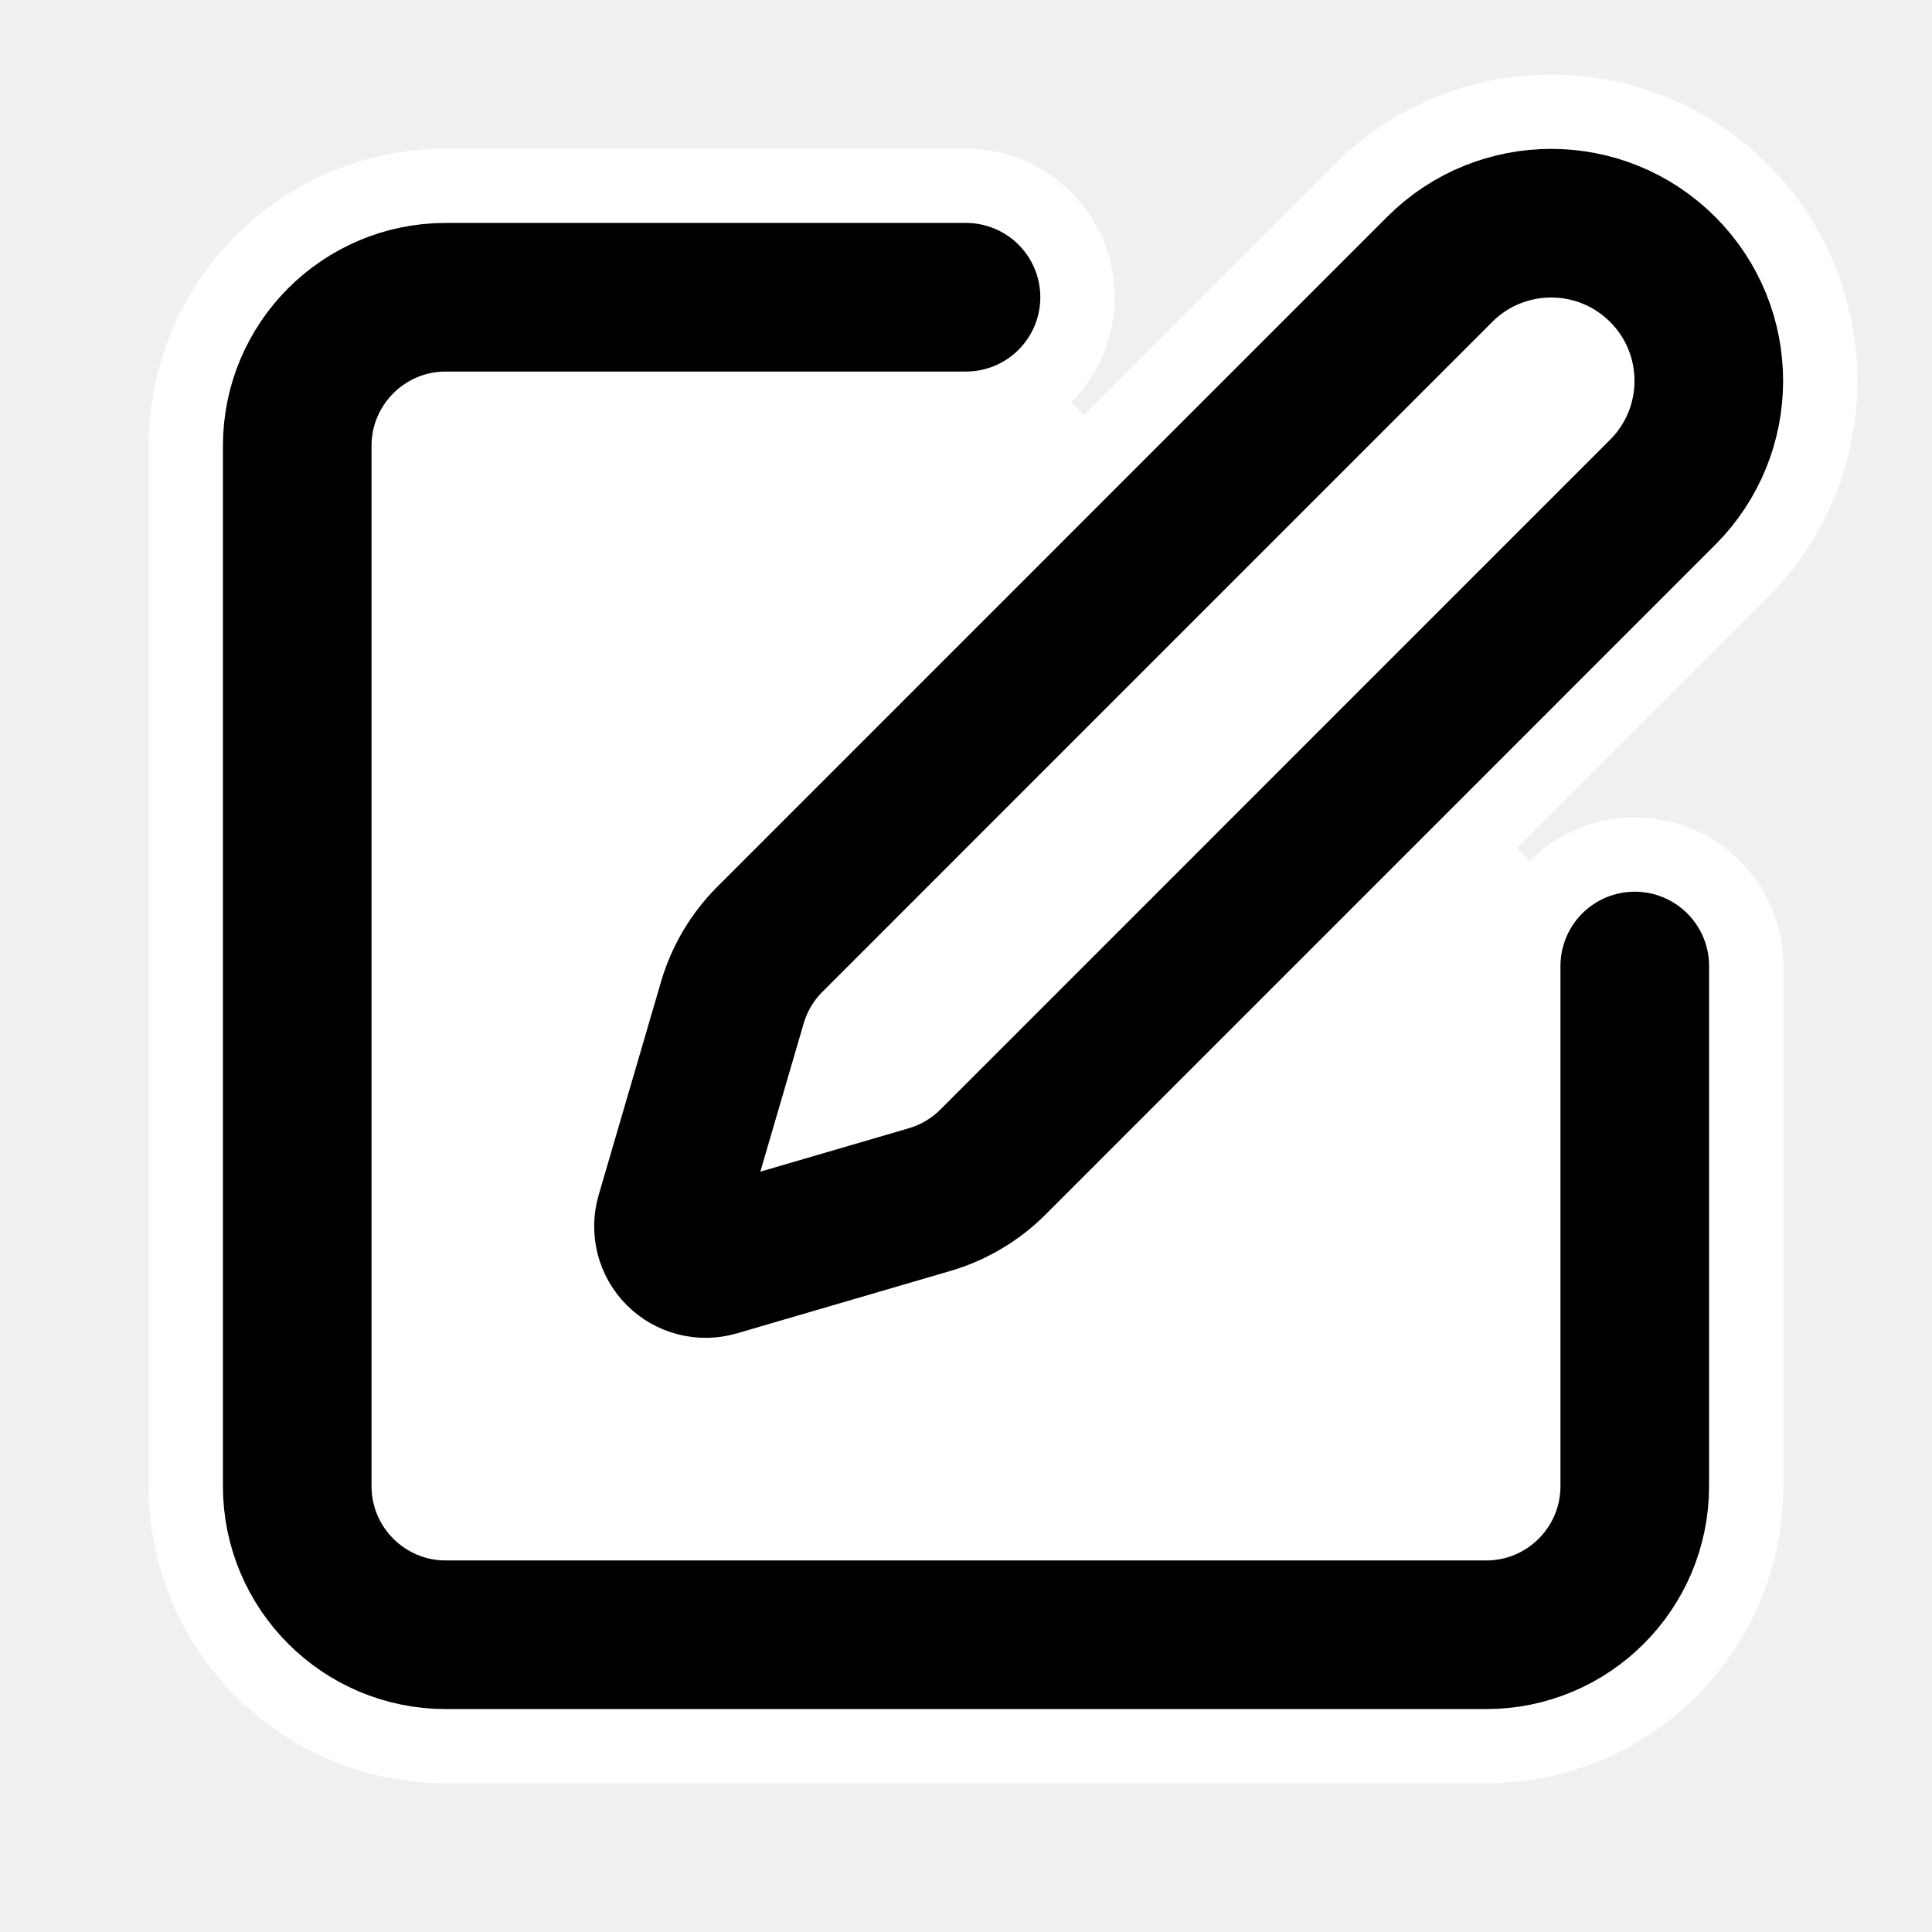
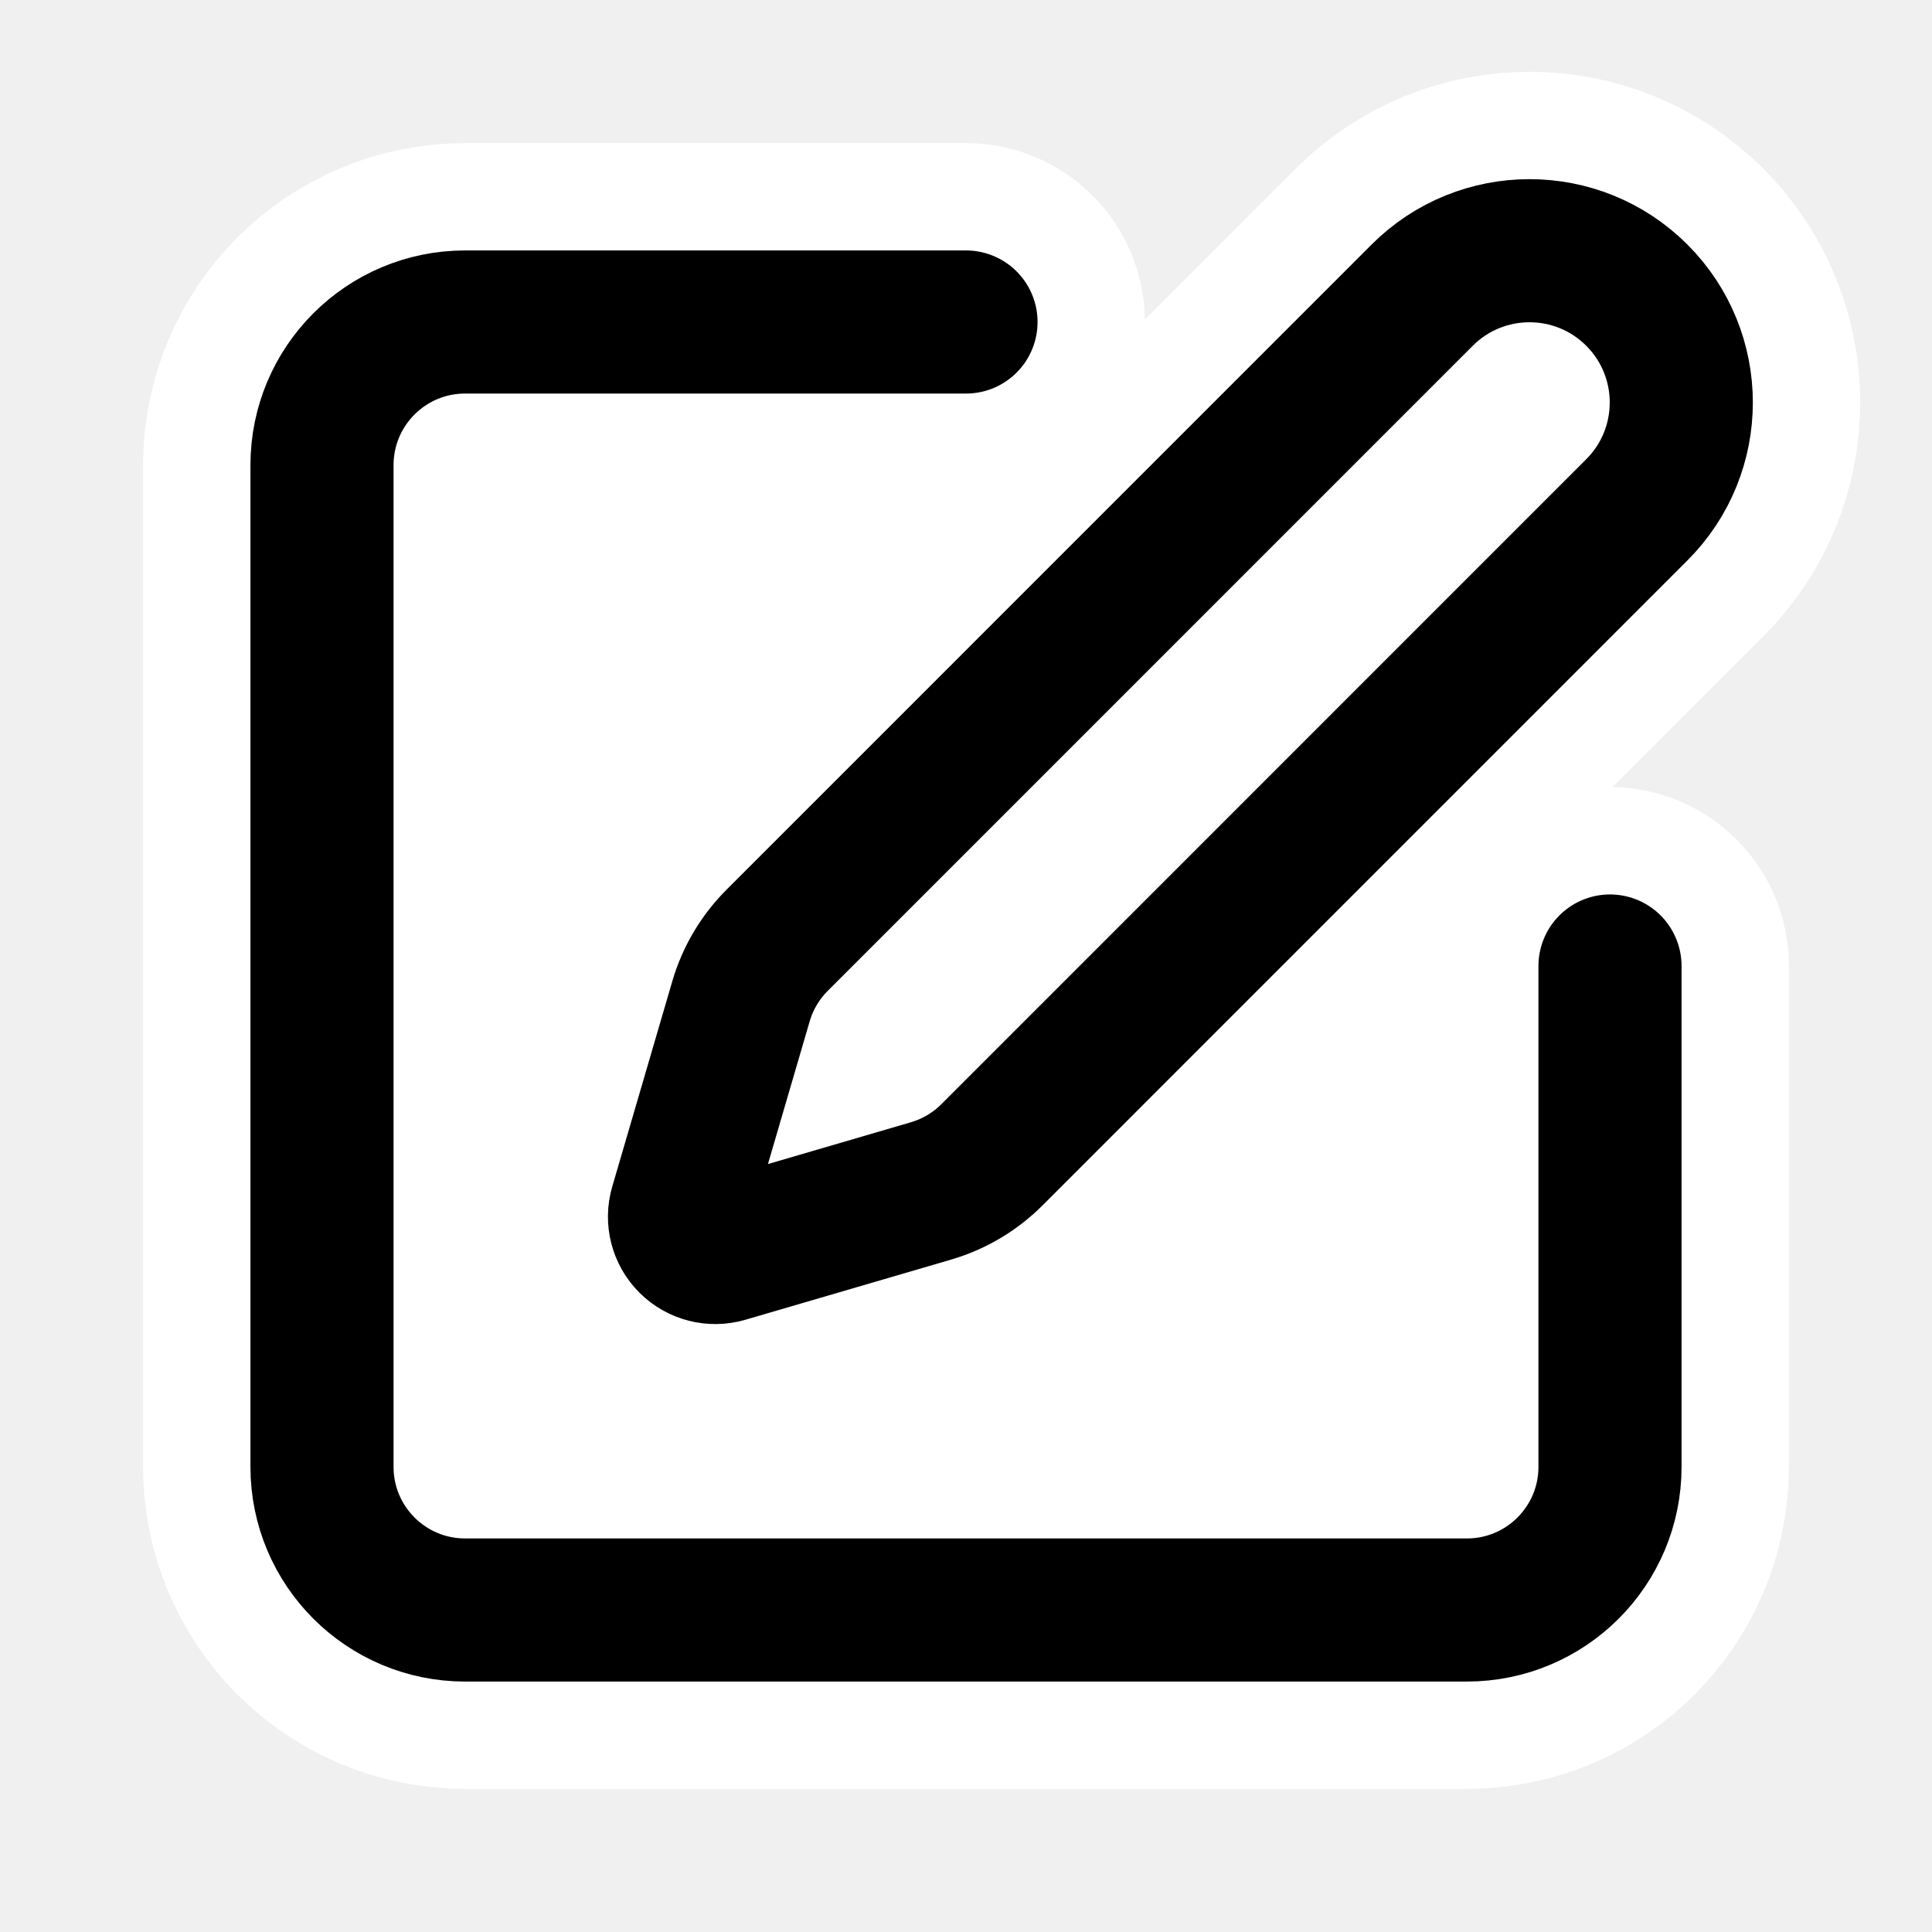
- <svg xmlns="http://www.w3.org/2000/svg" width="26" height="26" viewBox="-1 -1 26 26" fill="none" stroke-linecap="round" stroke-linejoin="round">
-   <g fill="white" stroke="white" stroke-width="4">
+ <svg xmlns="http://www.w3.org/2000/svg" width="18" height="18" viewBox="-1.5 -1.5 27 27" fill="none" stroke-linecap="round" stroke-linejoin="round">
+   <g fill="white" stroke="white" stroke-width="5">
    <path d="M12 3H5a2 2 0 0 0-2 2v14a2 2 0 0 0 2 2h14a2 2 0 0 0 2-2v-7" />
    <path d="M18.375 2.625a1 1 0 0 1 3 3l-9.013 9.014a2 2 0 0 1-.853.505l-2.873.84a.5.5 0 0 1-.62-.62l.84-2.873a2 2 0 0 1 .506-.852z" />
  </g>
  <g stroke="black" stroke-width="2">
    <path d="M12 3H5a2 2 0 0 0-2 2v14a2 2 0 0 0 2 2h14a2 2 0 0 0 2-2v-7" />
    <path d="M18.375 2.625a1 1 0 0 1 3 3l-9.013 9.014a2 2 0 0 1-.853.505l-2.873.84a.5.5 0 0 1-.62-.62l.84-2.873a2 2 0 0 1 .506-.852z" />
  </g>
</svg>
